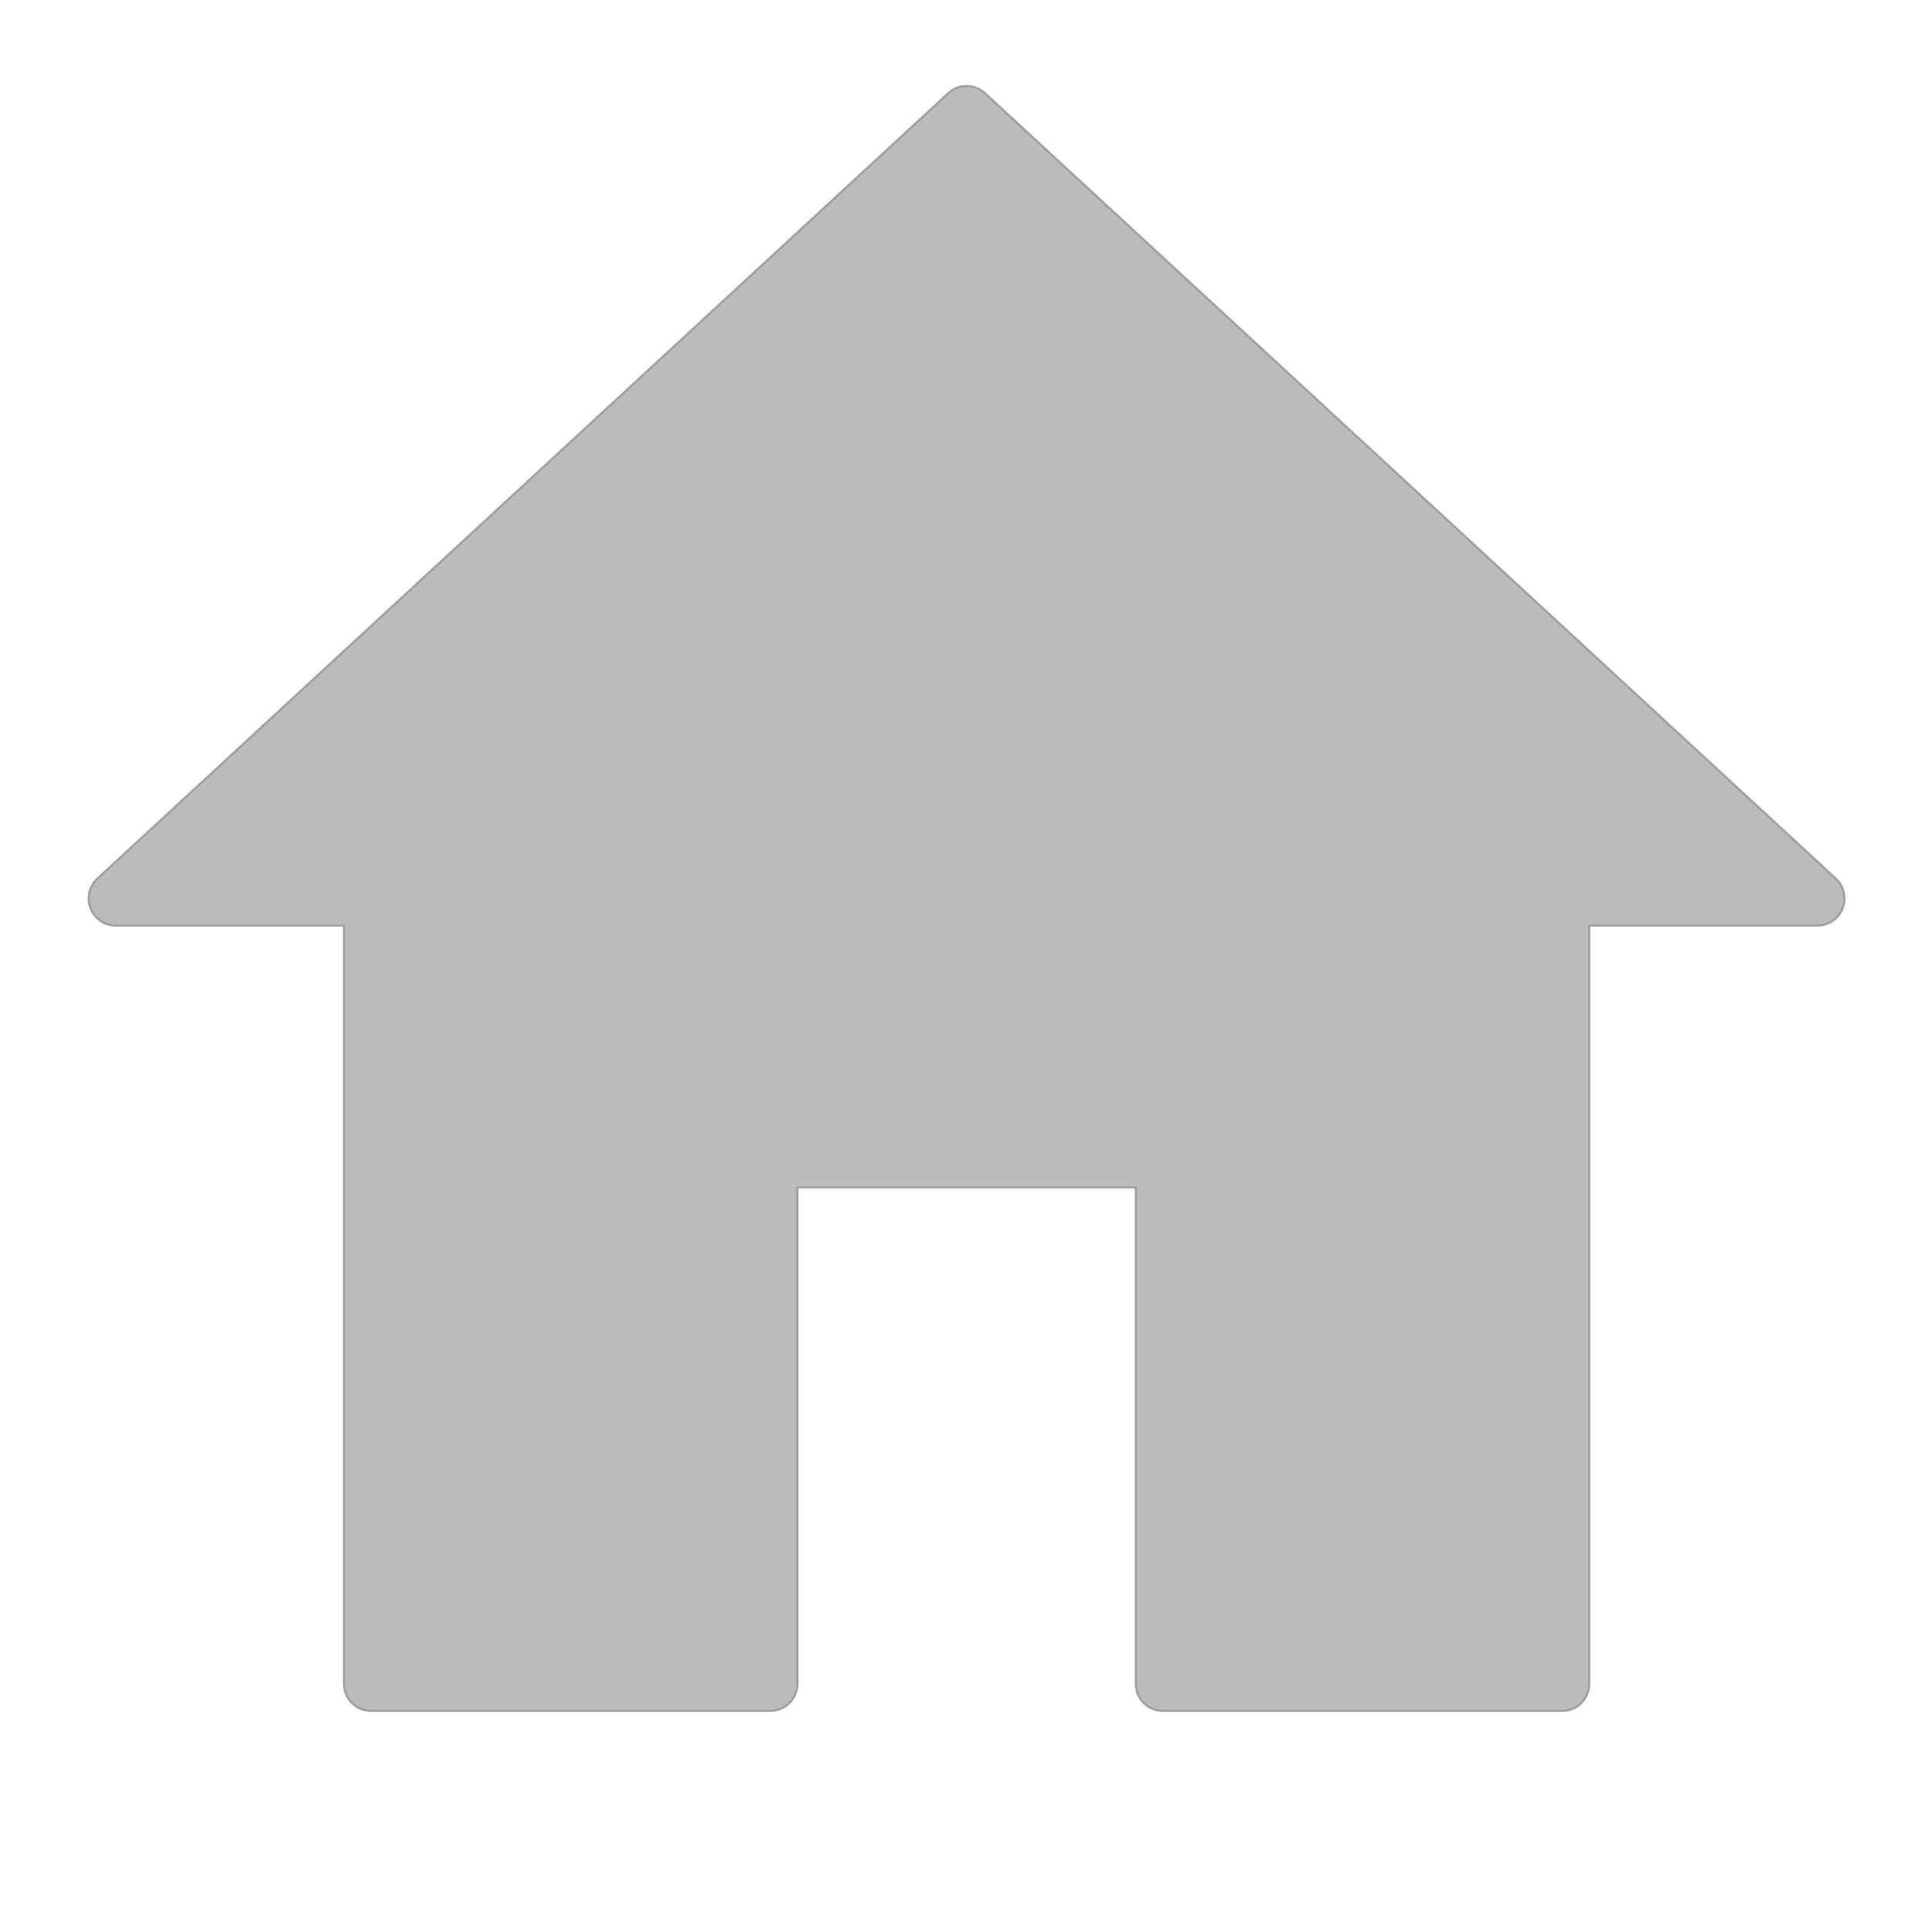
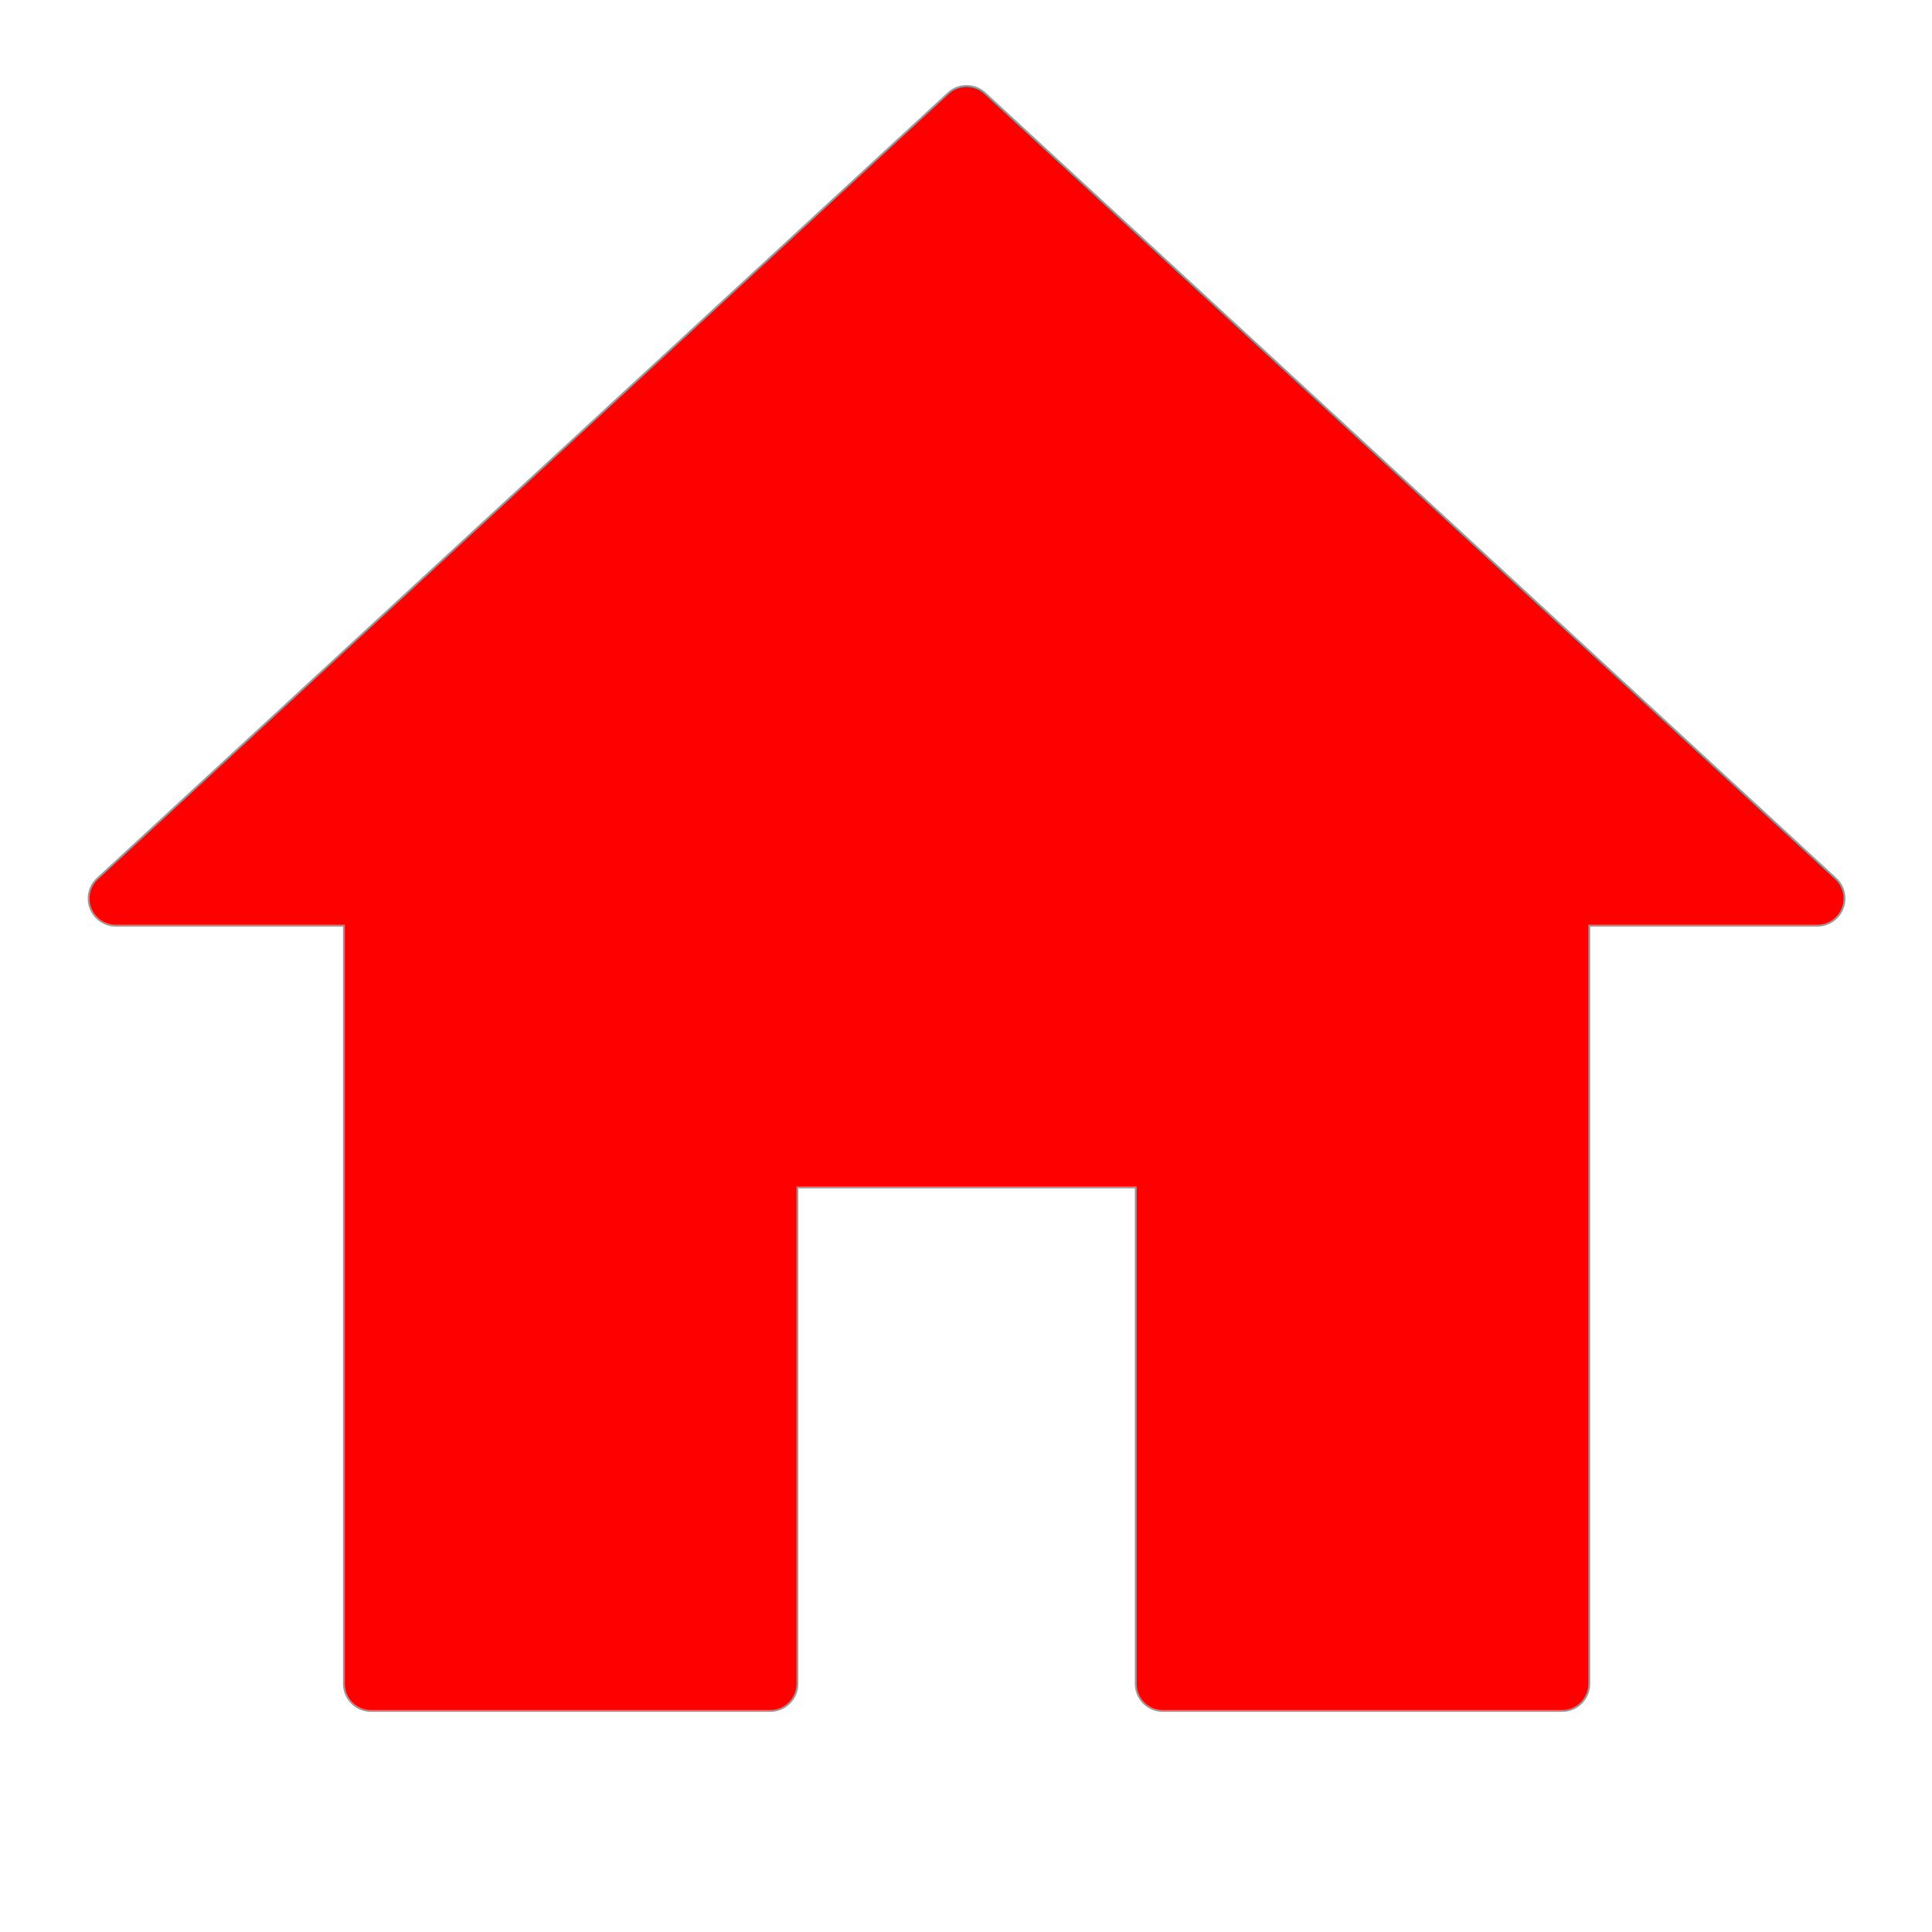
<svg xmlns="http://www.w3.org/2000/svg" width="200" height="200" viewBox="0 0 200 200" version="1.1">
  <g class="transform-group">
    <g transform="scale(0.1953125, 0.1953125)">
      <defs>
        <style>
      .cls-a {

-          fill: #bbb;
+          fill: #ff0000;
          stroke: #989898;
        fill-rule: evenodd;
      }
    </style>
      </defs>
-       <path d="M827.958 906.831h-211.583c-7.947 0-14.391-6.442-14.391-14.391v-263.091h-179.336v263.090c0 7.947-6.443 14.391-14.391 14.391h-211.583c-7.947 0-14.391-6.442-14.391-14.391v-401.836h-120.884c-5.925 0-11.244-3.632-13.403-9.15s-0.712-11.796 3.641-15.814l450.917-416.228c5.512-5.089 14.008-5.089 19.521 0l450.915 416.228c4.355 4.019 5.799 10.296 3.641 15.814-2.156 5.518-7.477 9.15-13.402 9.15h-120.882v401.837c0 7.947-6.442 14.391-14.39 14.391z" fill="#aaaaaa" class="cls-a" />
+       <path d="M827.958 906.831h-211.583c-7.947 0-14.391-6.442-14.391-14.391v-263.091h-179.336v263.090c0 7.947-6.443 14.391-14.391 14.391h-211.583c-7.947 0-14.391-6.442-14.391-14.391v-401.836h-120.884c-5.925 0-11.244-3.632-13.403-9.15s-0.712-11.796 3.641-15.814l450.917-416.228c5.512-5.089 14.008-5.089 19.521 0l450.915 416.228c4.355 4.019 5.799 10.296 3.641 15.814-2.156 5.518-7.477 9.15-13.402 9.15h-120.882v401.837c0 7.947-6.442 14.391-14.39 14.391z" class="cls-a" />
    </g>
  </g>
</svg>
